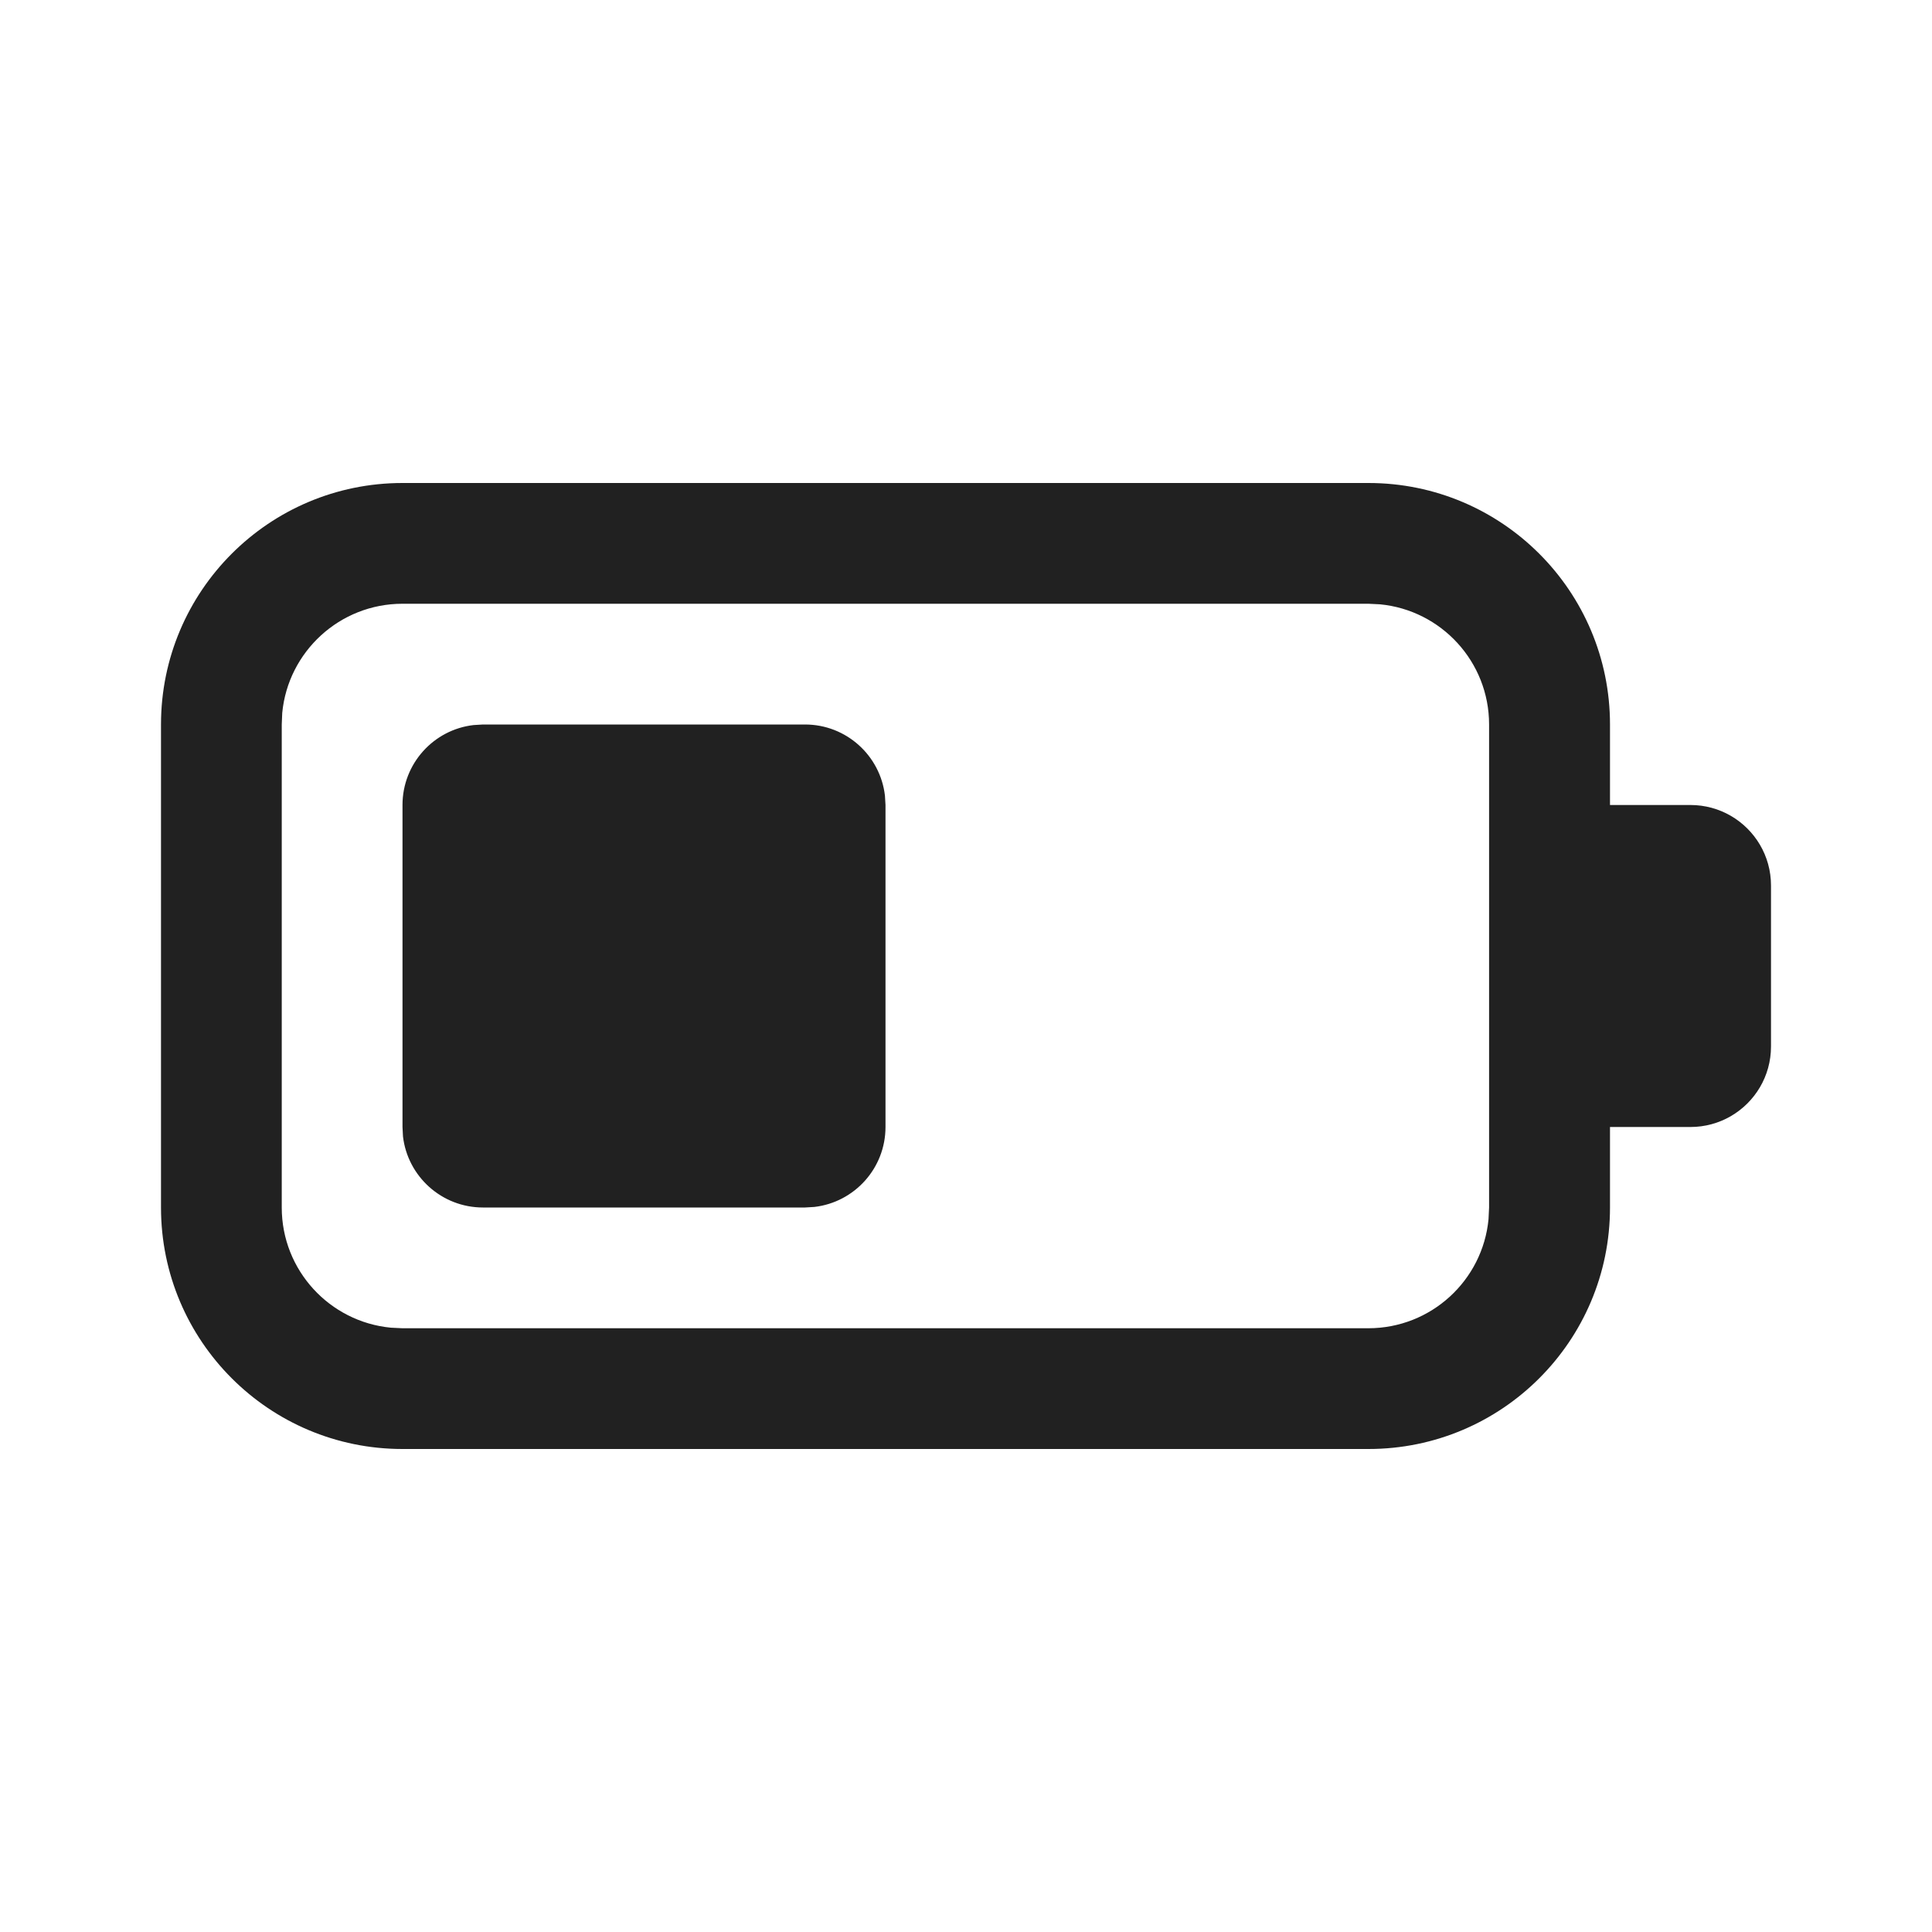
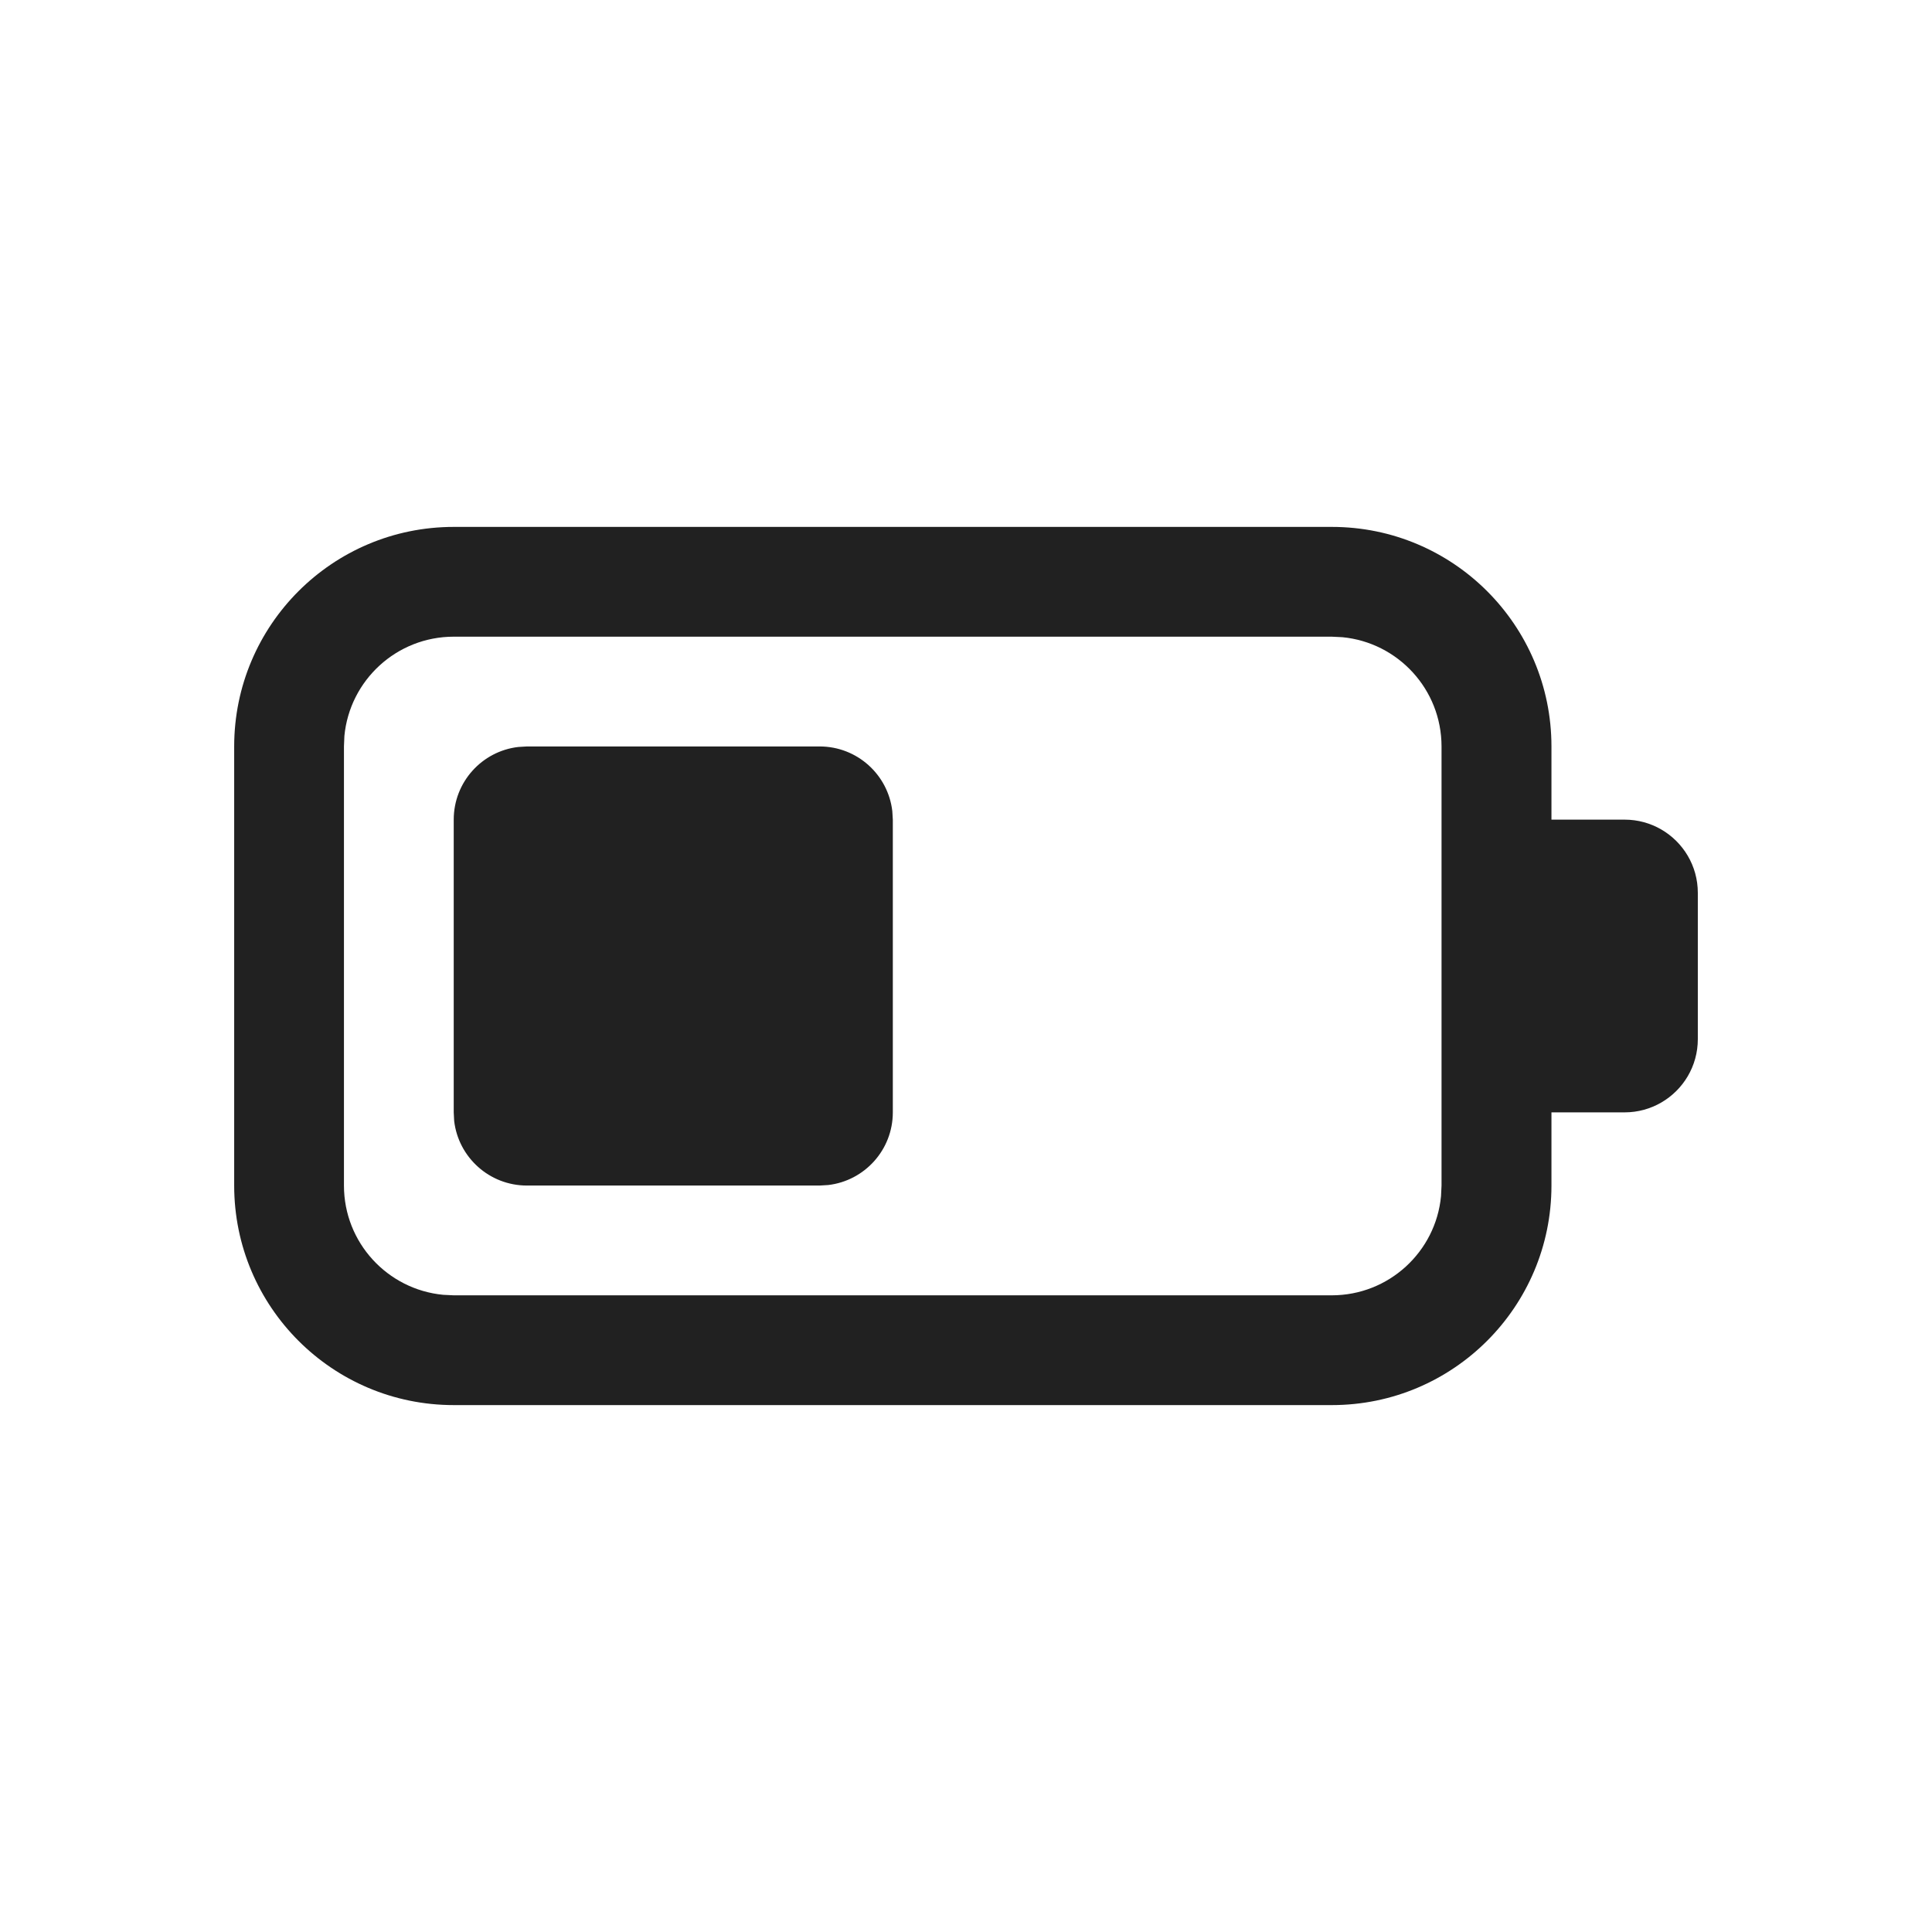
- <svg xmlns="http://www.w3.org/2000/svg" width="24" height="24" viewBox="0 0 24 24" fill="none">
-   <path d="M17 6C18.657 6 20 7.343 20 9V10H21C21.182 10 21.353 10.049 21.5 10.134C21.799 10.307 22 10.63 22 11V13C22 13.37 21.799 13.693 21.5 13.866C21.353 13.951 21.182 14 21 14H20V15C20 16.657 18.657 18 17 18H5C3.343 18 2 16.657 2 15V9C2 7.343 3.343 6 5 6H17ZM16.998 7.5H5C4.22 7.5 3.579 8.095 3.506 8.856L3.5 9V15C3.5 15.78 4.095 16.42 4.855 16.493L5 16.5H16.998C17.778 16.5 18.419 15.905 18.491 15.145L18.498 15V9C18.498 8.22 17.903 7.58 17.143 7.507L16.998 7.5ZM6 9H10C10.513 9 10.935 9.386 10.993 9.883L11 10V14C11 14.513 10.614 14.935 10.117 14.993L10 15H6C5.487 15 5.064 14.614 5.006 14.117L5 14V10C5 9.487 5.386 9.064 5.883 9.007L6 9H10H6Z" fill="#212121" />
+ <svg xmlns="http://www.w3.org/2000/svg" width="26.4" height="26.4" viewBox="0 0 26.4 26.4" fill="none" version="1.1" id="svg1">
+   <defs id="defs1" />
+   <g transform="translate(1.2,1.2)" id="g1">
+     <path d="M17 6C18.657 6 20 7.343 20 9V10H21C21.182 10 21.353 10.049 21.5 10.134C21.799 10.307 22 10.63 22 11V13C22 13.37 21.799 13.693 21.5 13.866C21.353 13.951 21.182 14 21 14H20V15C20 16.657 18.657 18 17 18H5C3.343 18 2 16.657 2 15V9C2 7.343 3.343 6 5 6H17ZM16.998 7.5H5C4.22 7.5 3.579 8.095 3.506 8.856L3.5 9V15C3.5 15.78 4.095 16.42 4.855 16.493L5 16.5H16.998C17.778 16.5 18.419 15.905 18.491 15.145L18.498 15V9C18.498 8.22 17.903 7.58 17.143 7.507L16.998 7.5ZM6 9H10C10.513 9 10.935 9.386 10.993 9.883L11 10V14C11 14.513 10.614 14.935 10.117 14.993L10 15H6C5.487 15 5.064 14.614 5.006 14.117L5 14V10C5 9.487 5.386 9.064 5.883 9.007L6 9H10H6Z" fill="#212121" id="path1" />
+   </g>
</svg>
